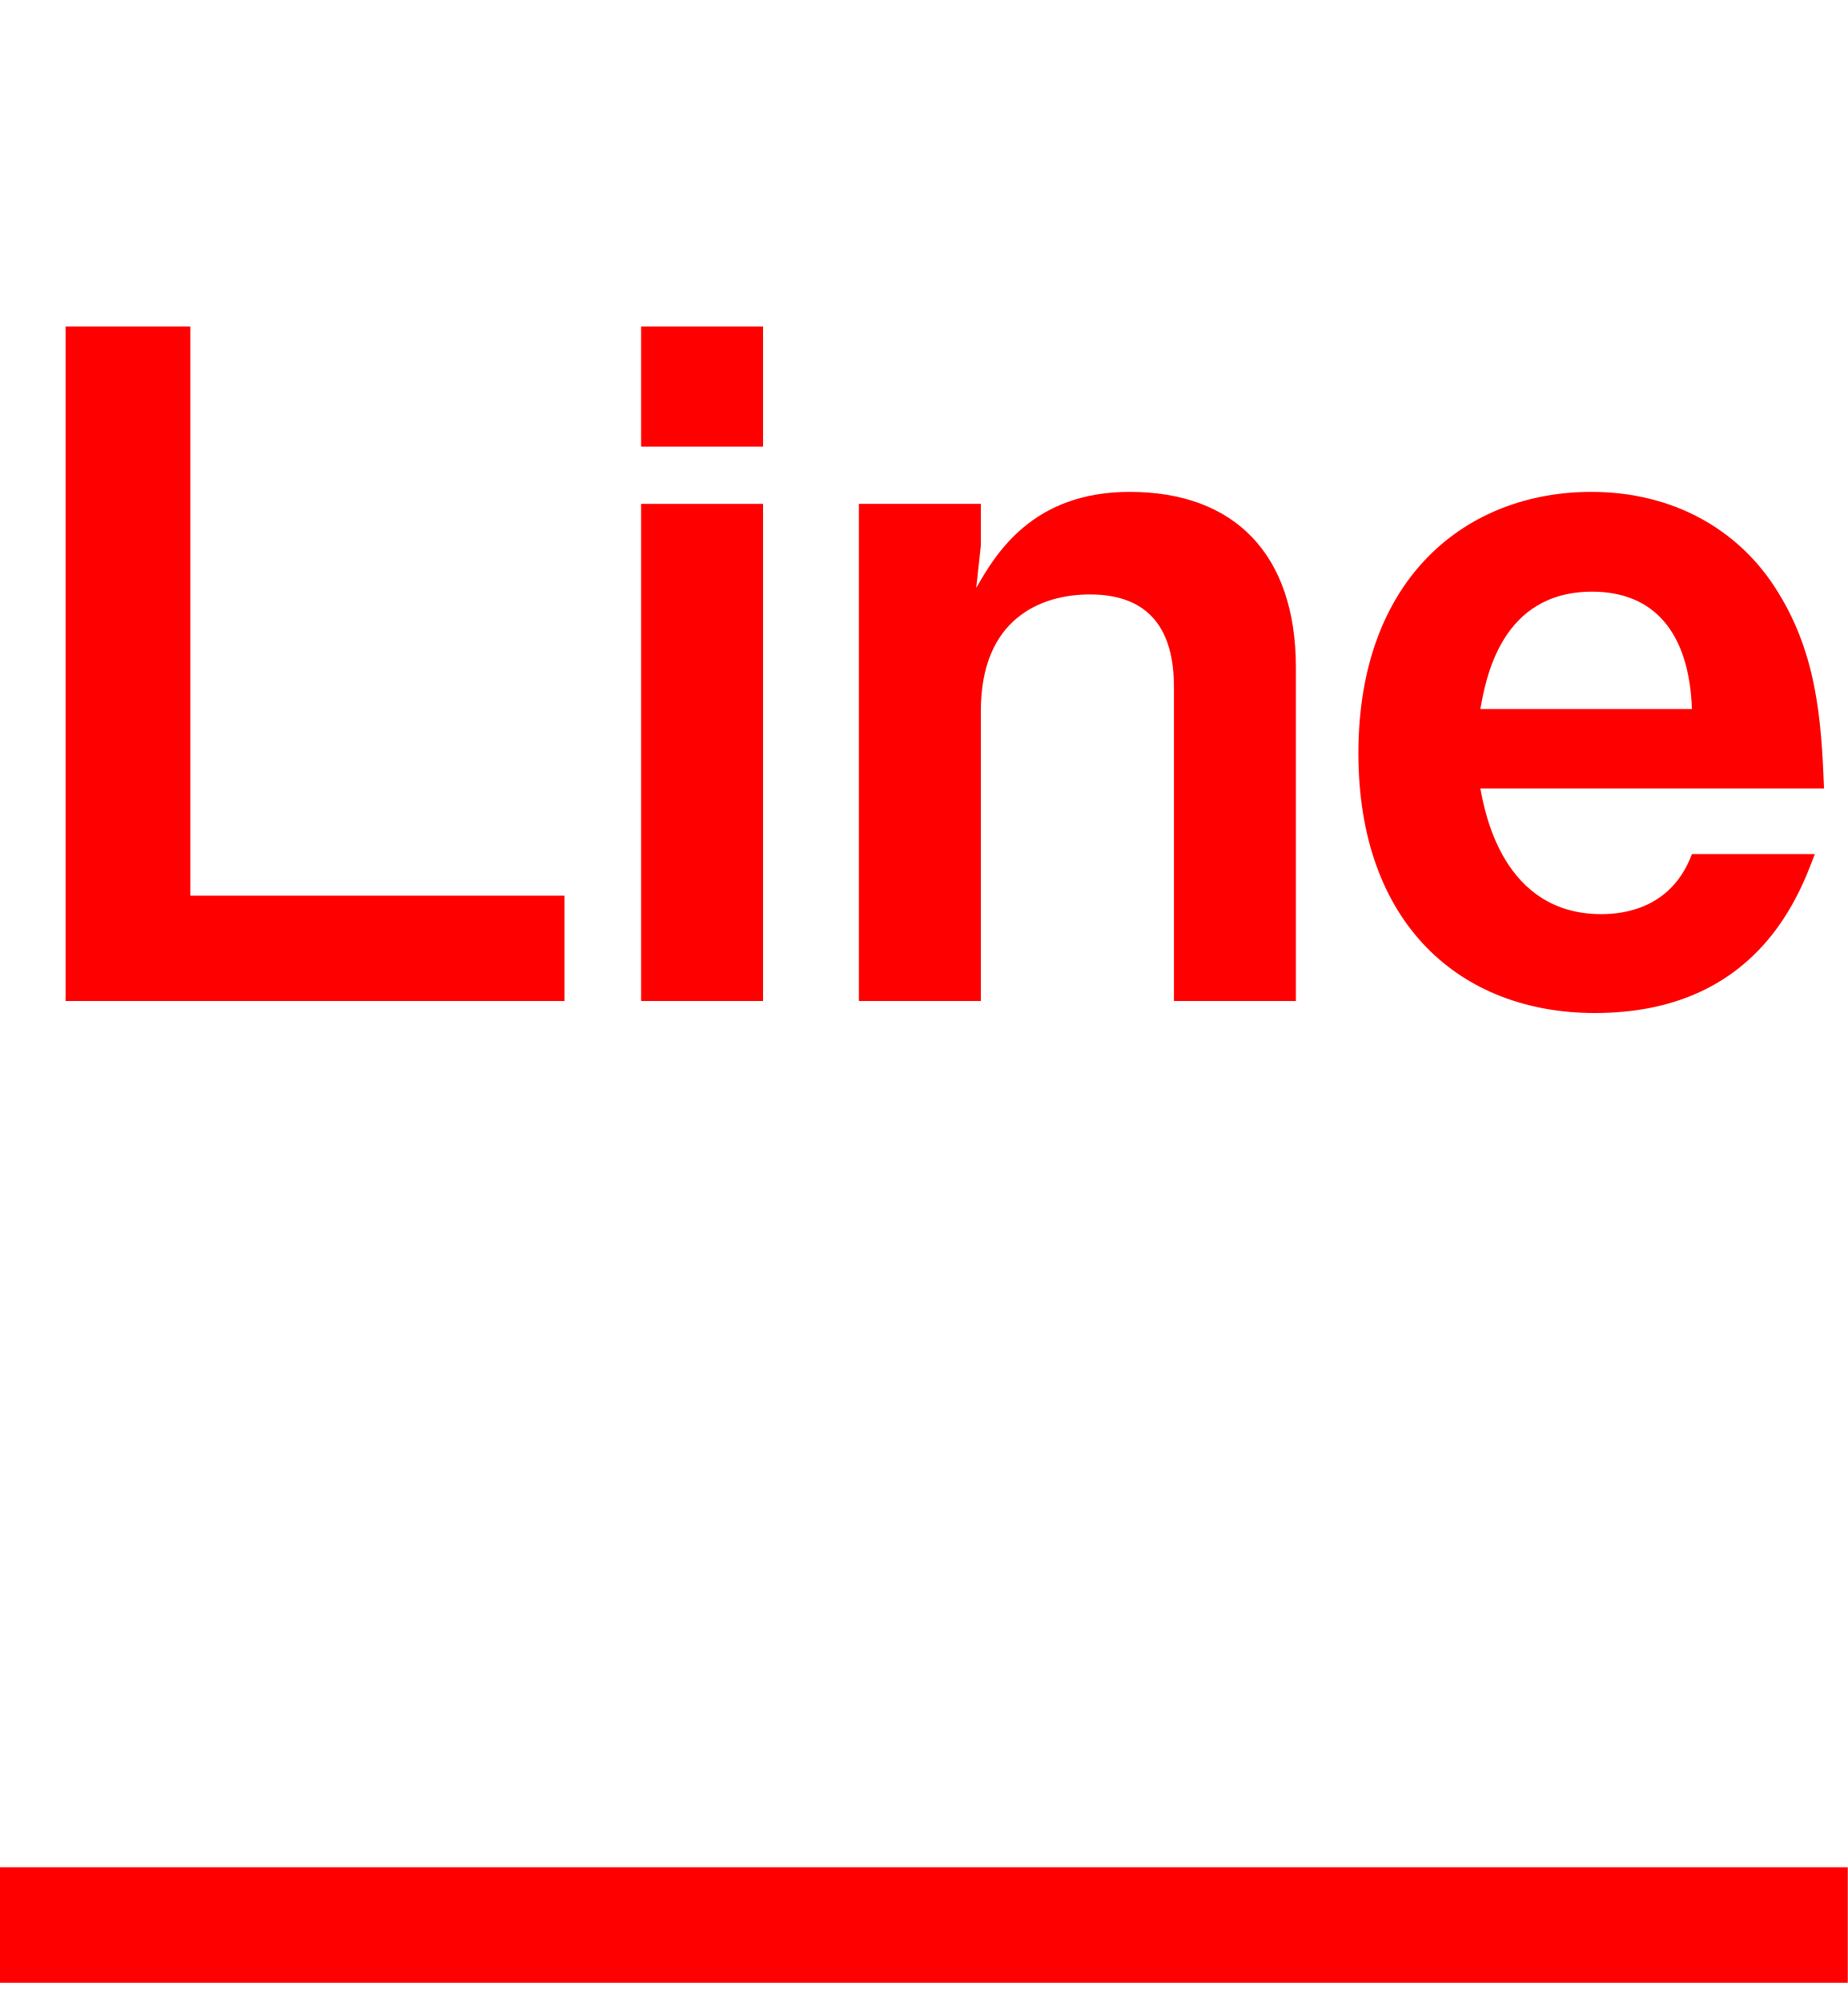
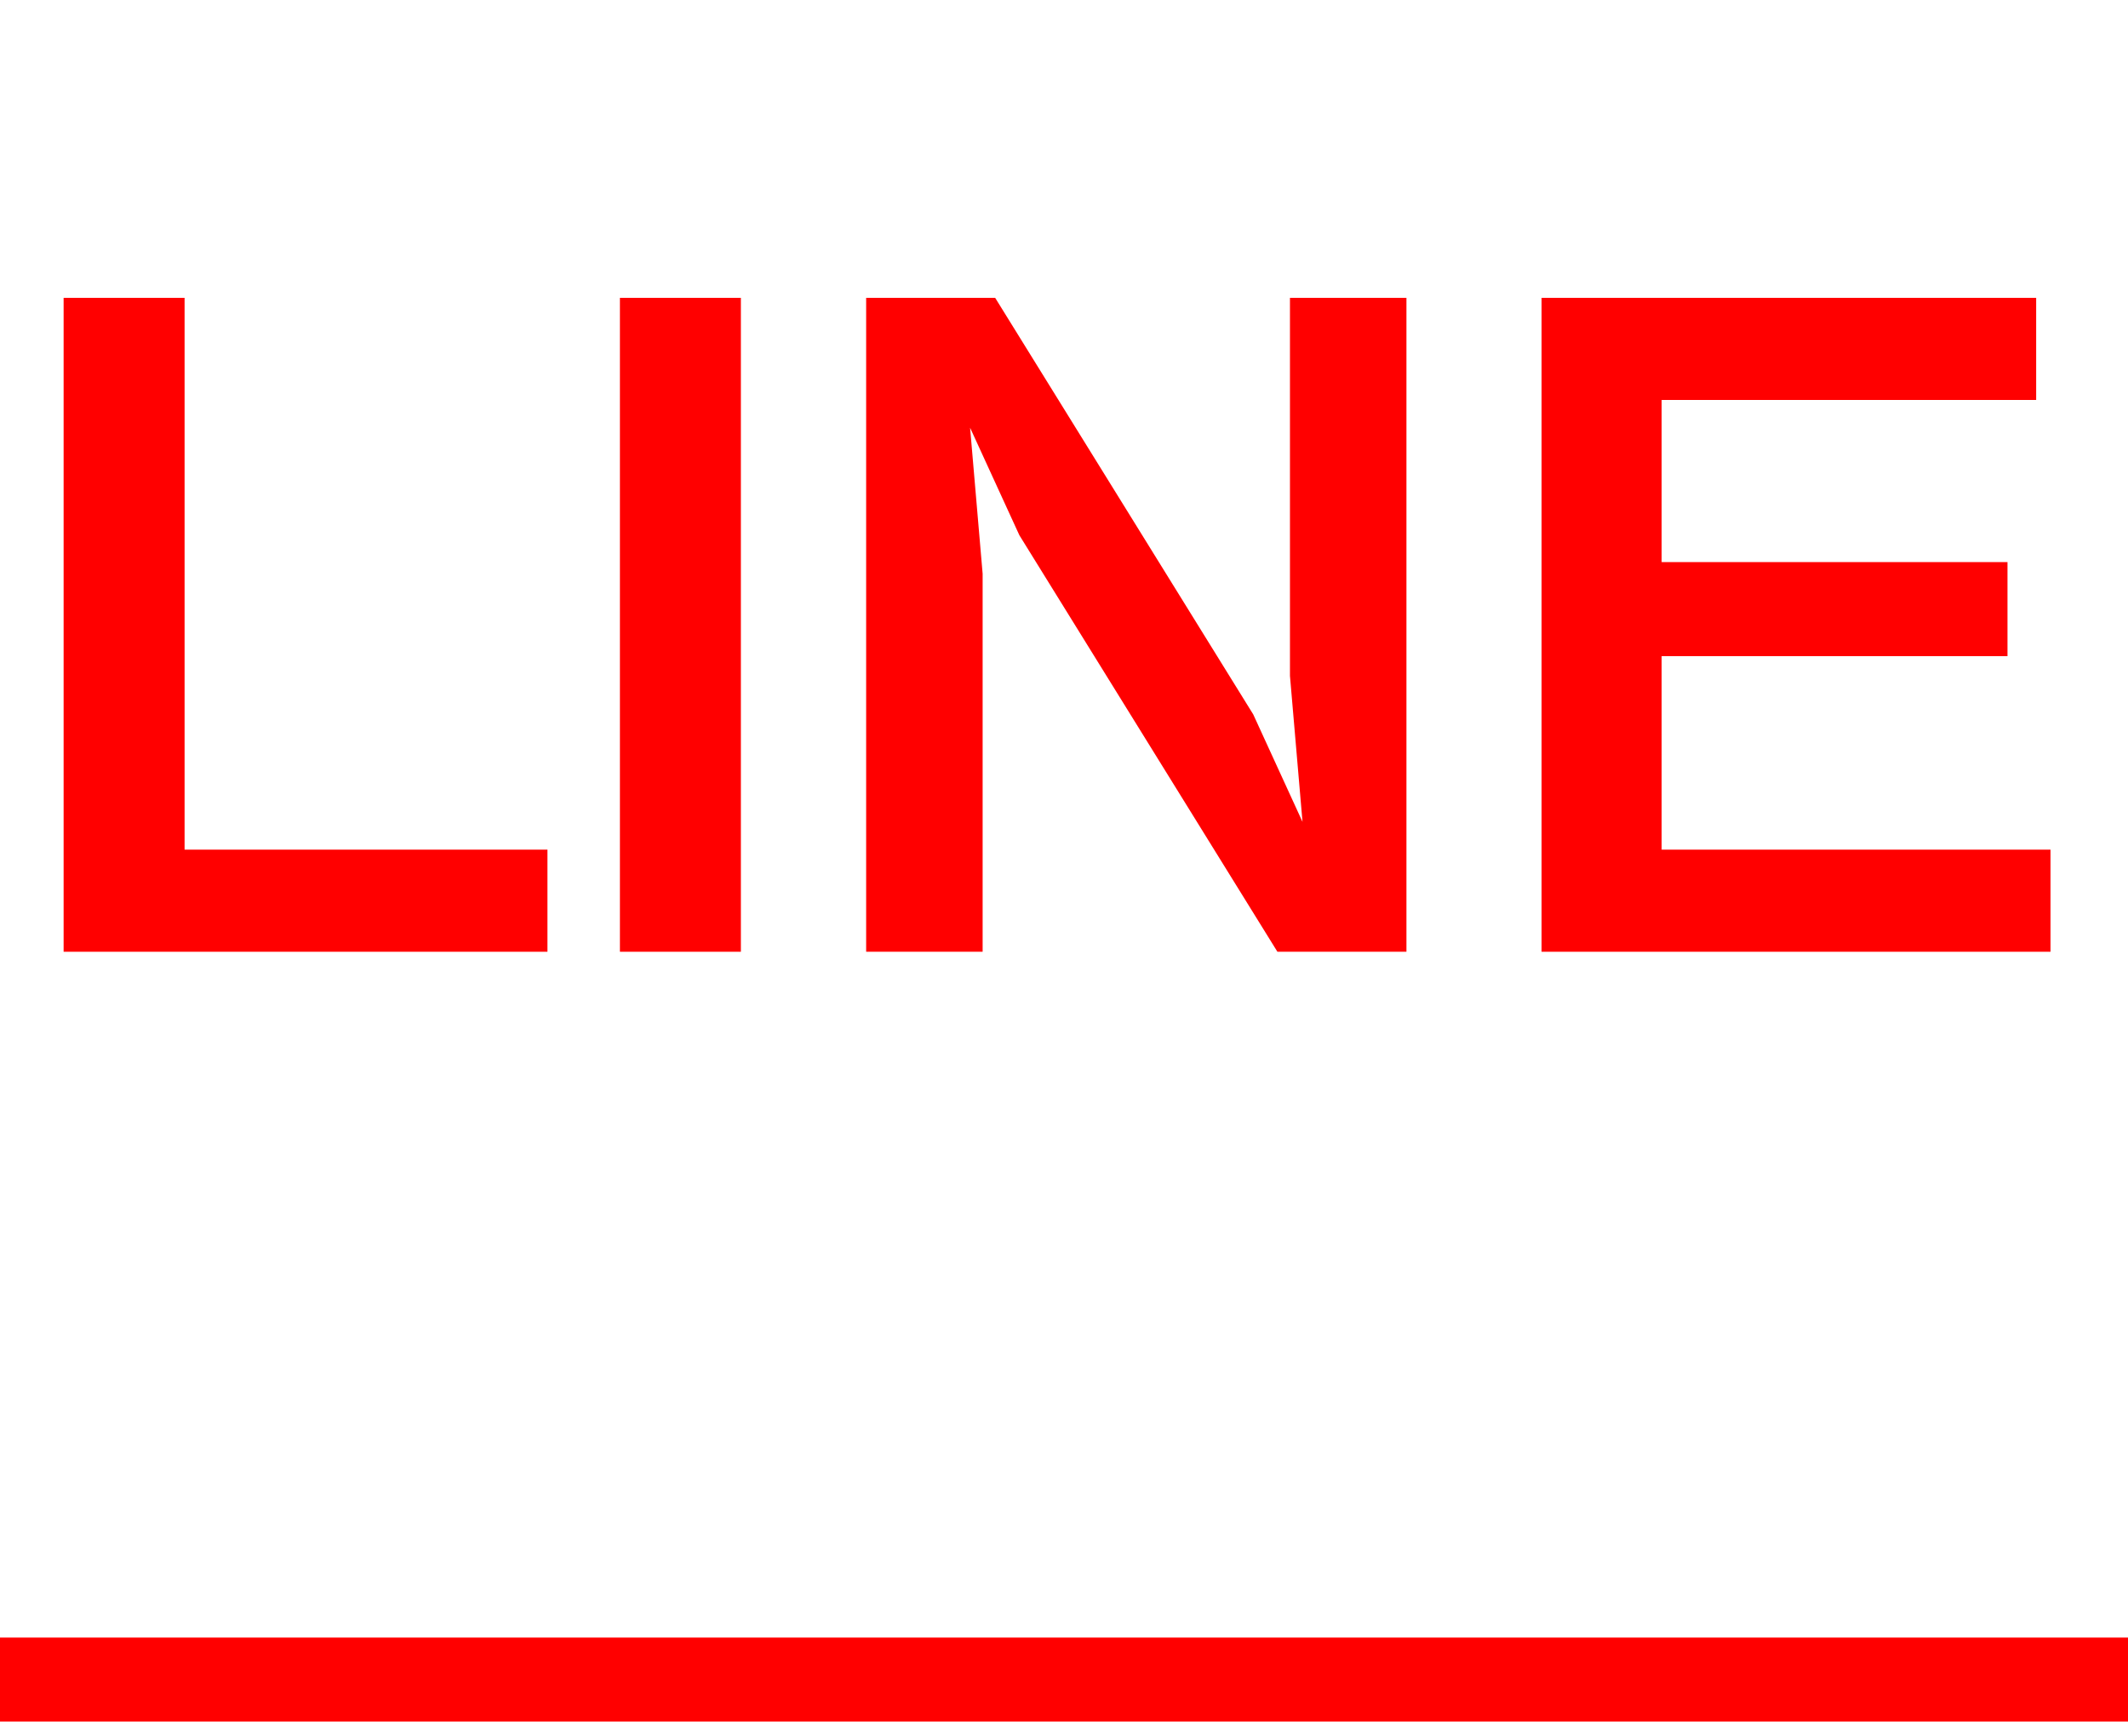
- <svg xmlns="http://www.w3.org/2000/svg" width="24" height="26" viewBox="0 0 24 26" fill="none">
-   <path d="M7.332 13L7.332 11.632L2.472 11.632L2.472 4.24L0.852 4.24L0.852 13L7.332 13Z" fill="#FF0000" />
-   <path d="M9.911 5.8L9.911 4.24L8.327 4.24L8.327 5.8L9.911 5.8ZM9.911 13L9.911 6.544L8.327 6.544L8.327 13L9.911 13Z" fill="#FF0000" />
-   <path d="M16.832 13L16.832 8.668C16.832 7.204 16.04 6.388 14.672 6.388C13.412 6.388 12.932 7.192 12.68 7.636L12.74 7.084L12.74 6.544L11.156 6.544L11.156 13L12.74 13L12.74 9.232C12.74 8.044 13.508 7.72 14.156 7.72C14.948 7.72 15.248 8.2 15.248 8.92L15.248 13L16.832 13Z" fill="#FF0000" />
-   <path d="M23.692 10.24C23.656 9.328 23.596 8.452 23.044 7.612C22.564 6.88 21.736 6.388 20.668 6.388C19.072 6.388 17.644 7.48 17.644 9.784C17.644 11.992 18.964 13.156 20.716 13.156C22.816 13.156 23.368 11.632 23.572 11.092L21.976 11.092C21.712 11.8 21.088 11.872 20.8 11.872C19.528 11.872 19.288 10.564 19.228 10.24L23.692 10.24ZM21.976 9.208L19.228 9.208C19.3 8.8 19.504 7.684 20.68 7.684C21.472 7.684 21.94 8.2 21.976 9.208Z" fill="#FF0000" />
-   <path d="M0 25L24 25" stroke="#FF0000" stroke-width="1.5" />
+ <svg xmlns="http://www.w3.org/2000/svg" width="38" height="31" viewBox="0 0 38 31" fill="none">
+   <path d="M9.776 17L9.776 15.176L3.296 15.176L3.296 5.32L1.136 5.32L1.136 17L9.776 17Z" fill="#FF0000" />
+   <path d="M13.23 17L13.23 5.32L11.07 5.32L11.07 17L13.23 17Z" fill="#FF0000" />
+   <path d="M25.115 17L25.115 5.32L23.035 5.32L23.035 12.072L23.259 14.68L22.379 12.76L17.771 5.32L15.467 5.32L15.467 17L17.547 17L17.547 10.248L17.323 7.64L18.203 9.56L22.811 17L25.115 17Z" fill="#FF0000" />
+   <path d="M36.616 17L36.616 15.176L29.672 15.176L29.672 11.72L35.848 11.72L35.848 10.04L29.672 10.04L29.672 7.144L36.36 7.144L36.36 5.32L27.528 5.32L27.528 17L36.616 17Z" fill="#FF0000" />
+   <path d="M0 30L38 30" stroke="#FF0000" stroke-width="1.5" />
</svg>
